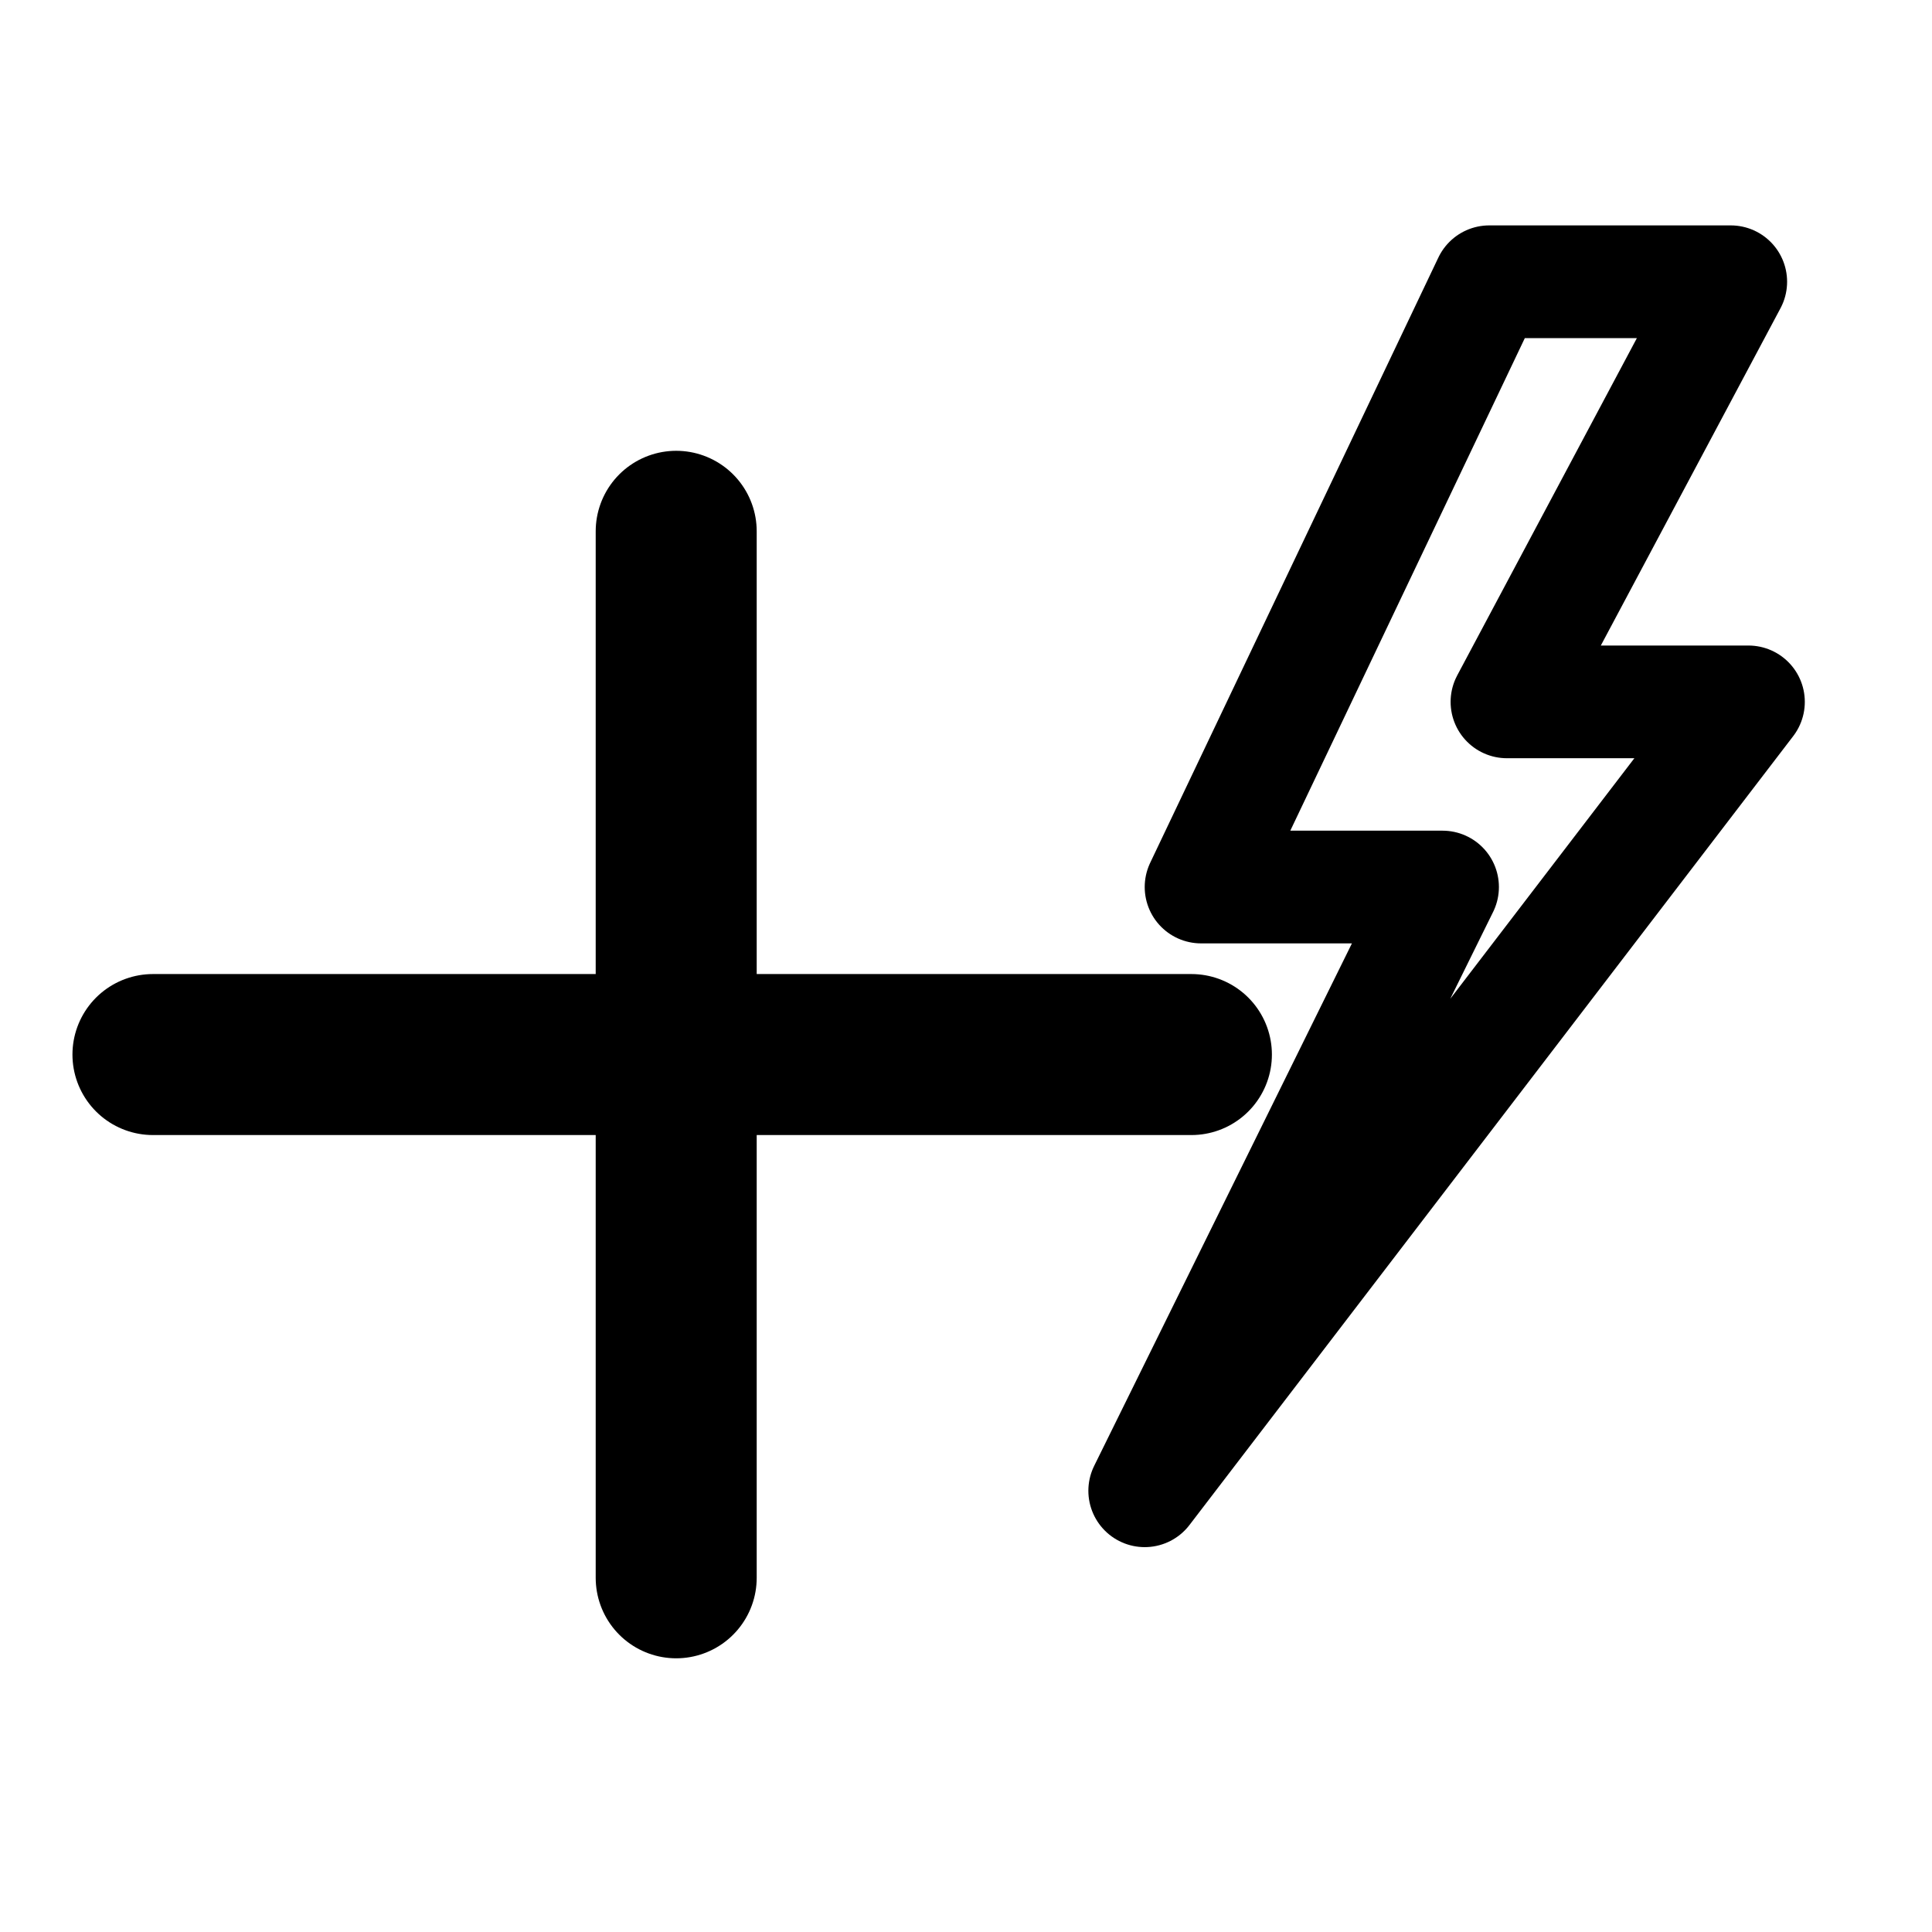
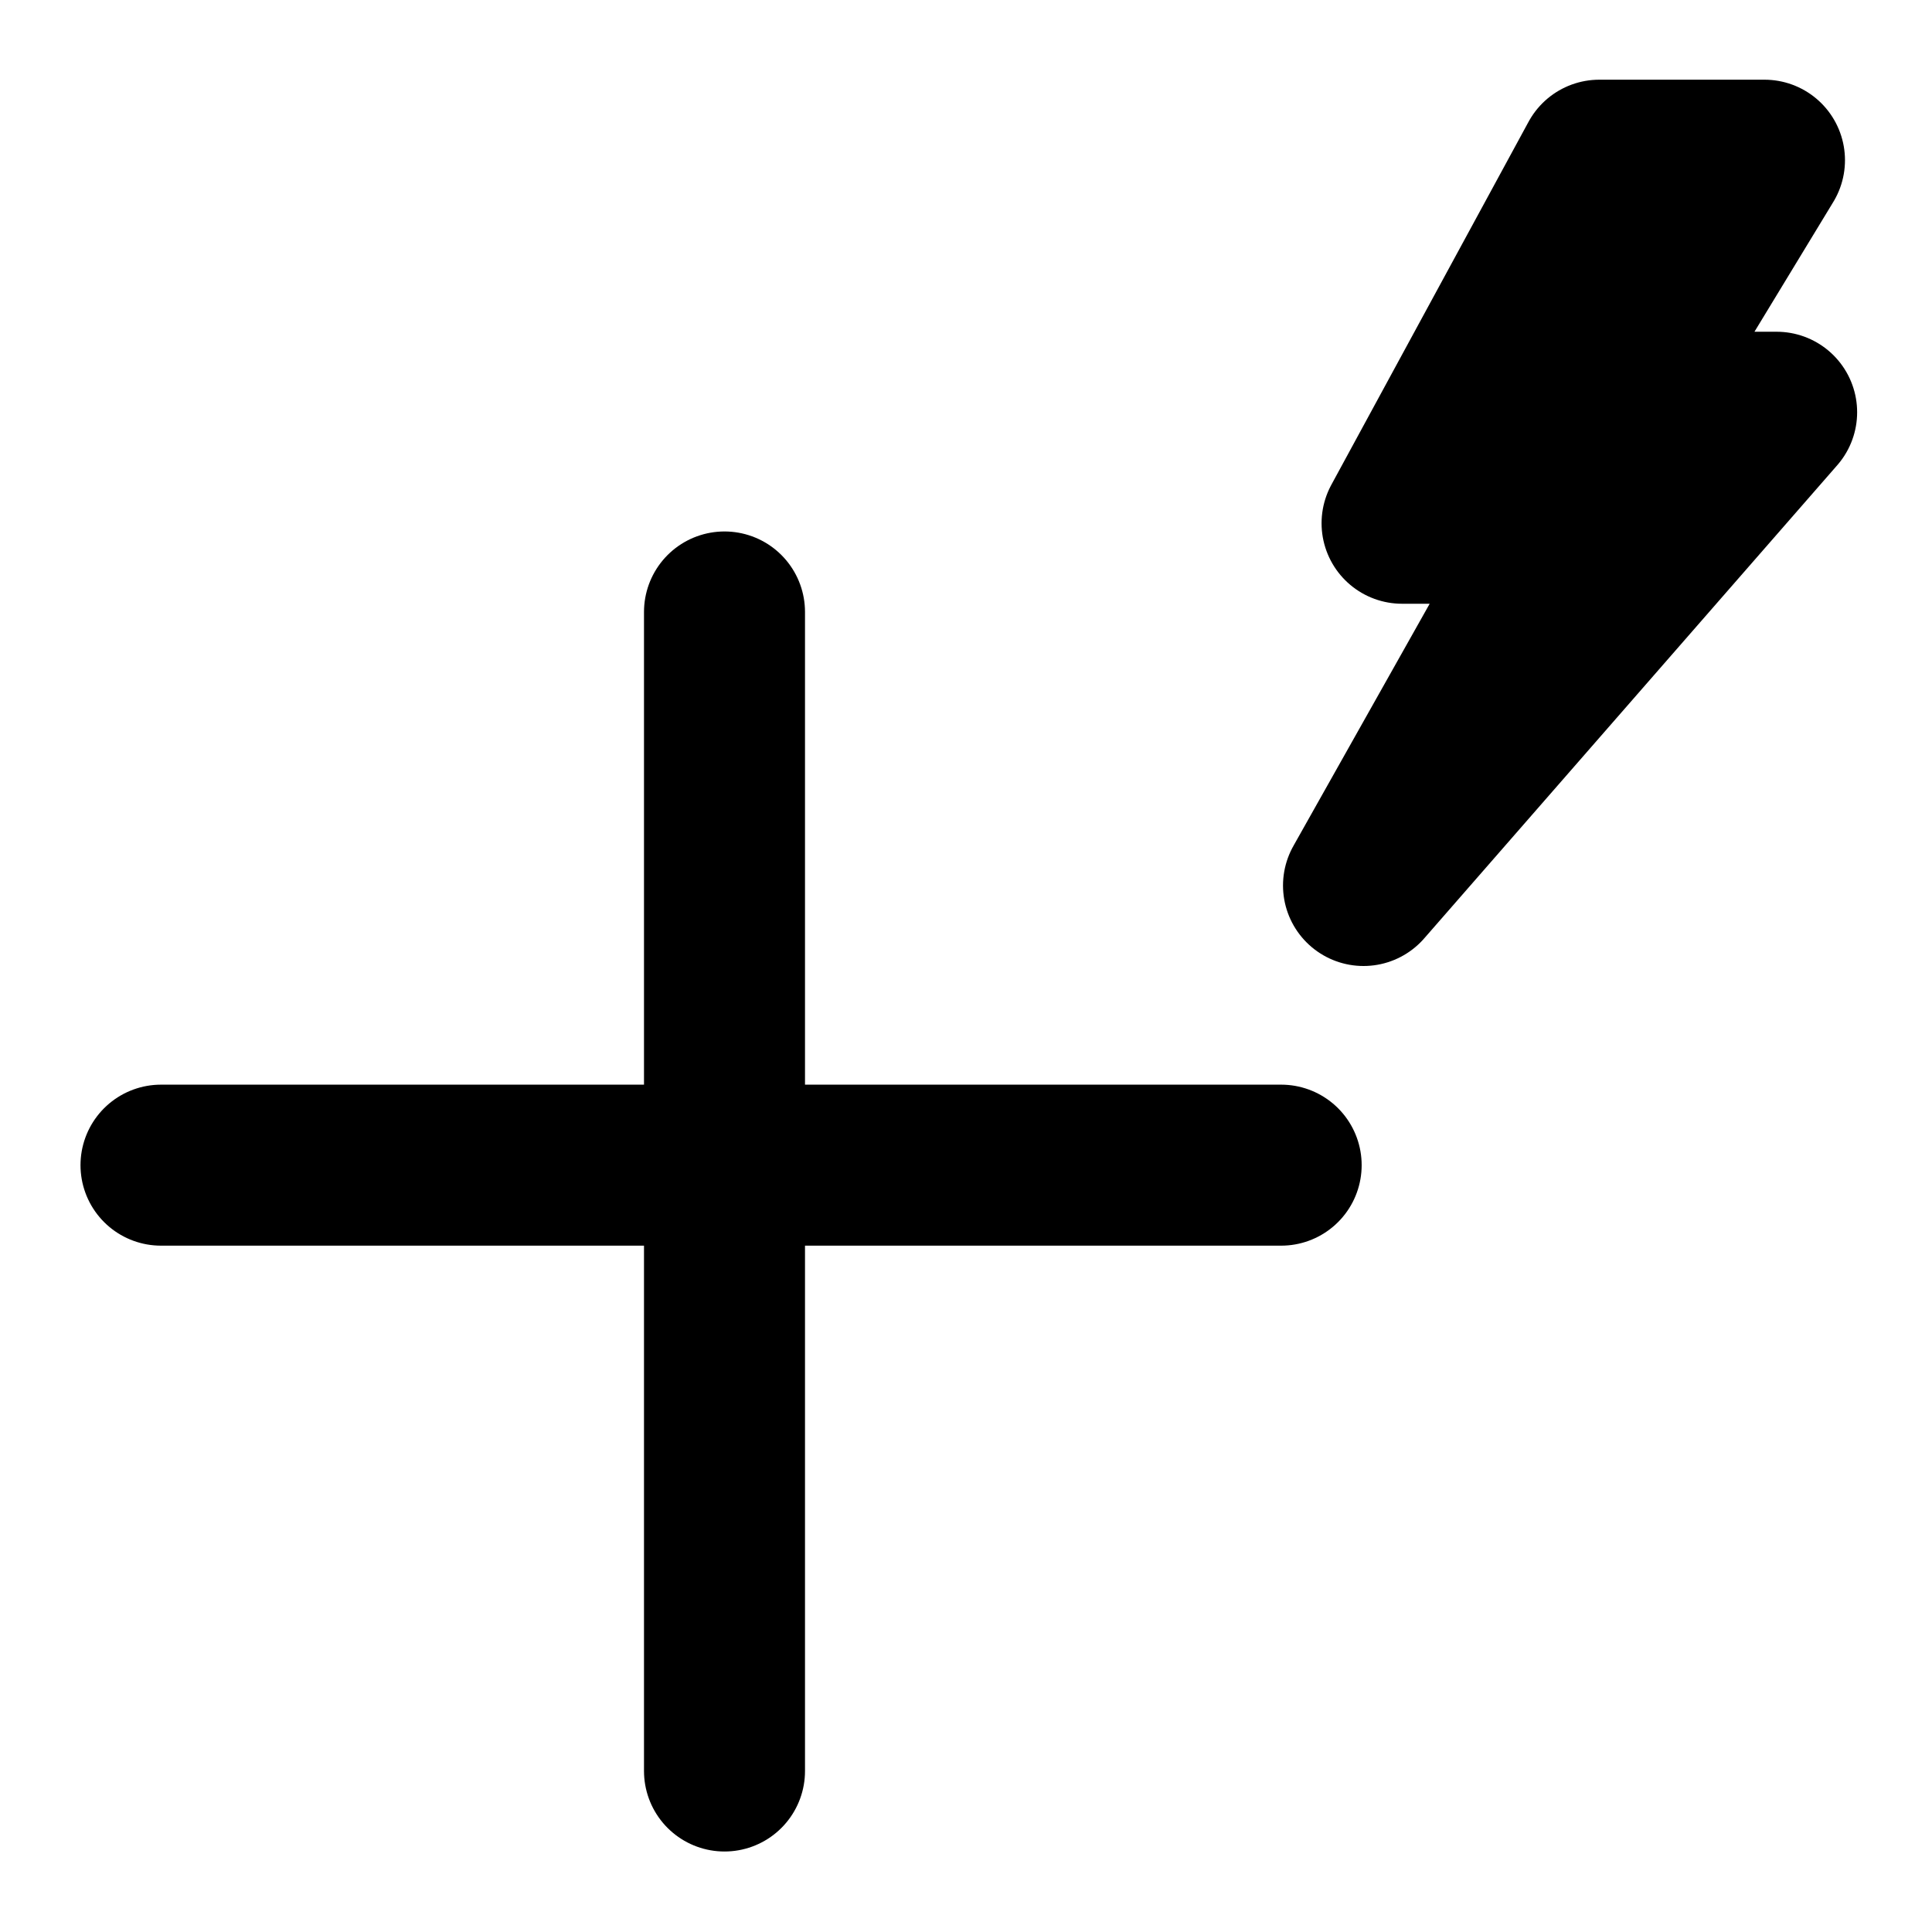
- <svg xmlns="http://www.w3.org/2000/svg" width="24" height="24" fill="none" stroke="currentColor" stroke-linecap="round" stroke-linejoin="round" stroke-width="2" viewBox="0 0 24 24">
-   <path stroke-width="1.4" d="M 21.5,3.5 H 18.5 L 14.92,11.019 h 3 l -3.7,7.5 7.5,-9.8 h -3 z" />
-   <line x1="8.4" x2="8.4" y1="6.6" y2="19.6" />
-   <line x1="1.9" x2="14.8" y1="13.1" y2="13.1" />
+ <svg xmlns="http://www.w3.org/2000/svg" width="24" height="24" viewBox="0 0 24 24" fill="none" stroke="currentColor" stroke-width="2" stroke-linecap="round" stroke-linejoin="round">
+   <path d="m 21.919,1.99 h -2.052 l -2.45,4.51 h 2.053 L 16.938,11 22.07,5.121 h -2.053 z" />
+   <line x1="9" x2="9" y1="7.602" y2="22" />
+   <line x1="2" x2="15.915" y1="14.474" y2="14.474" />
</svg>
